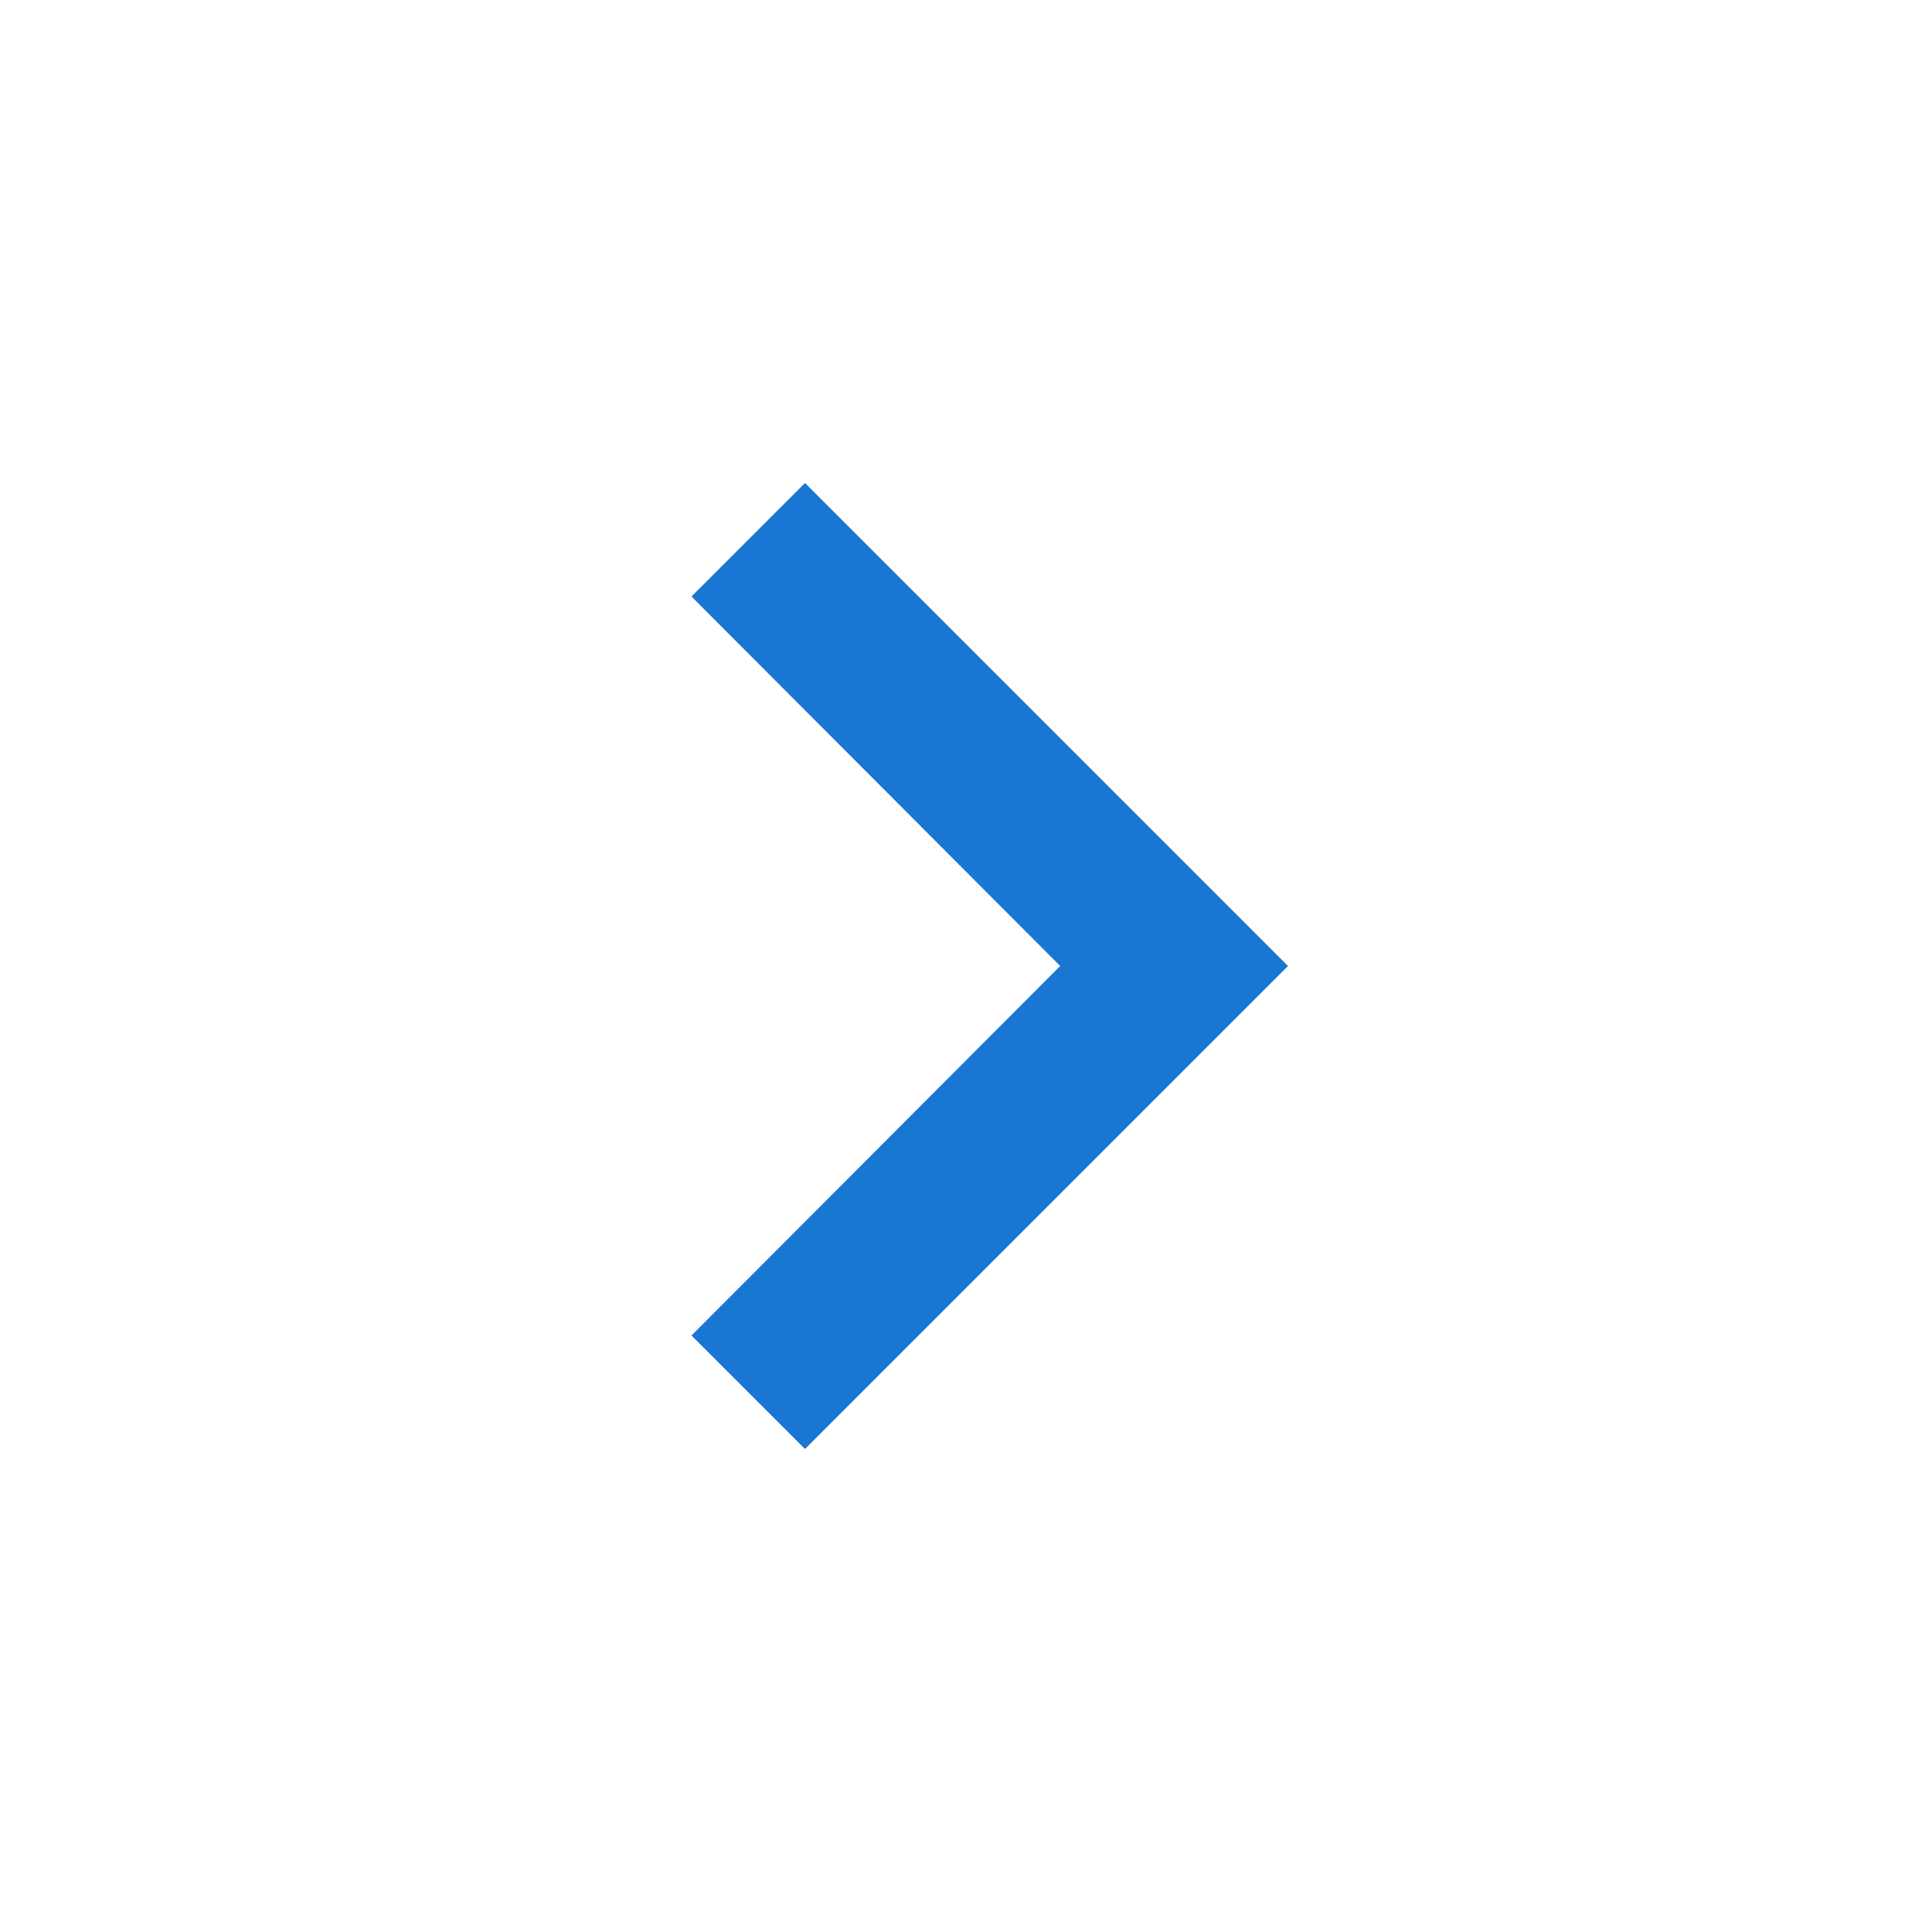
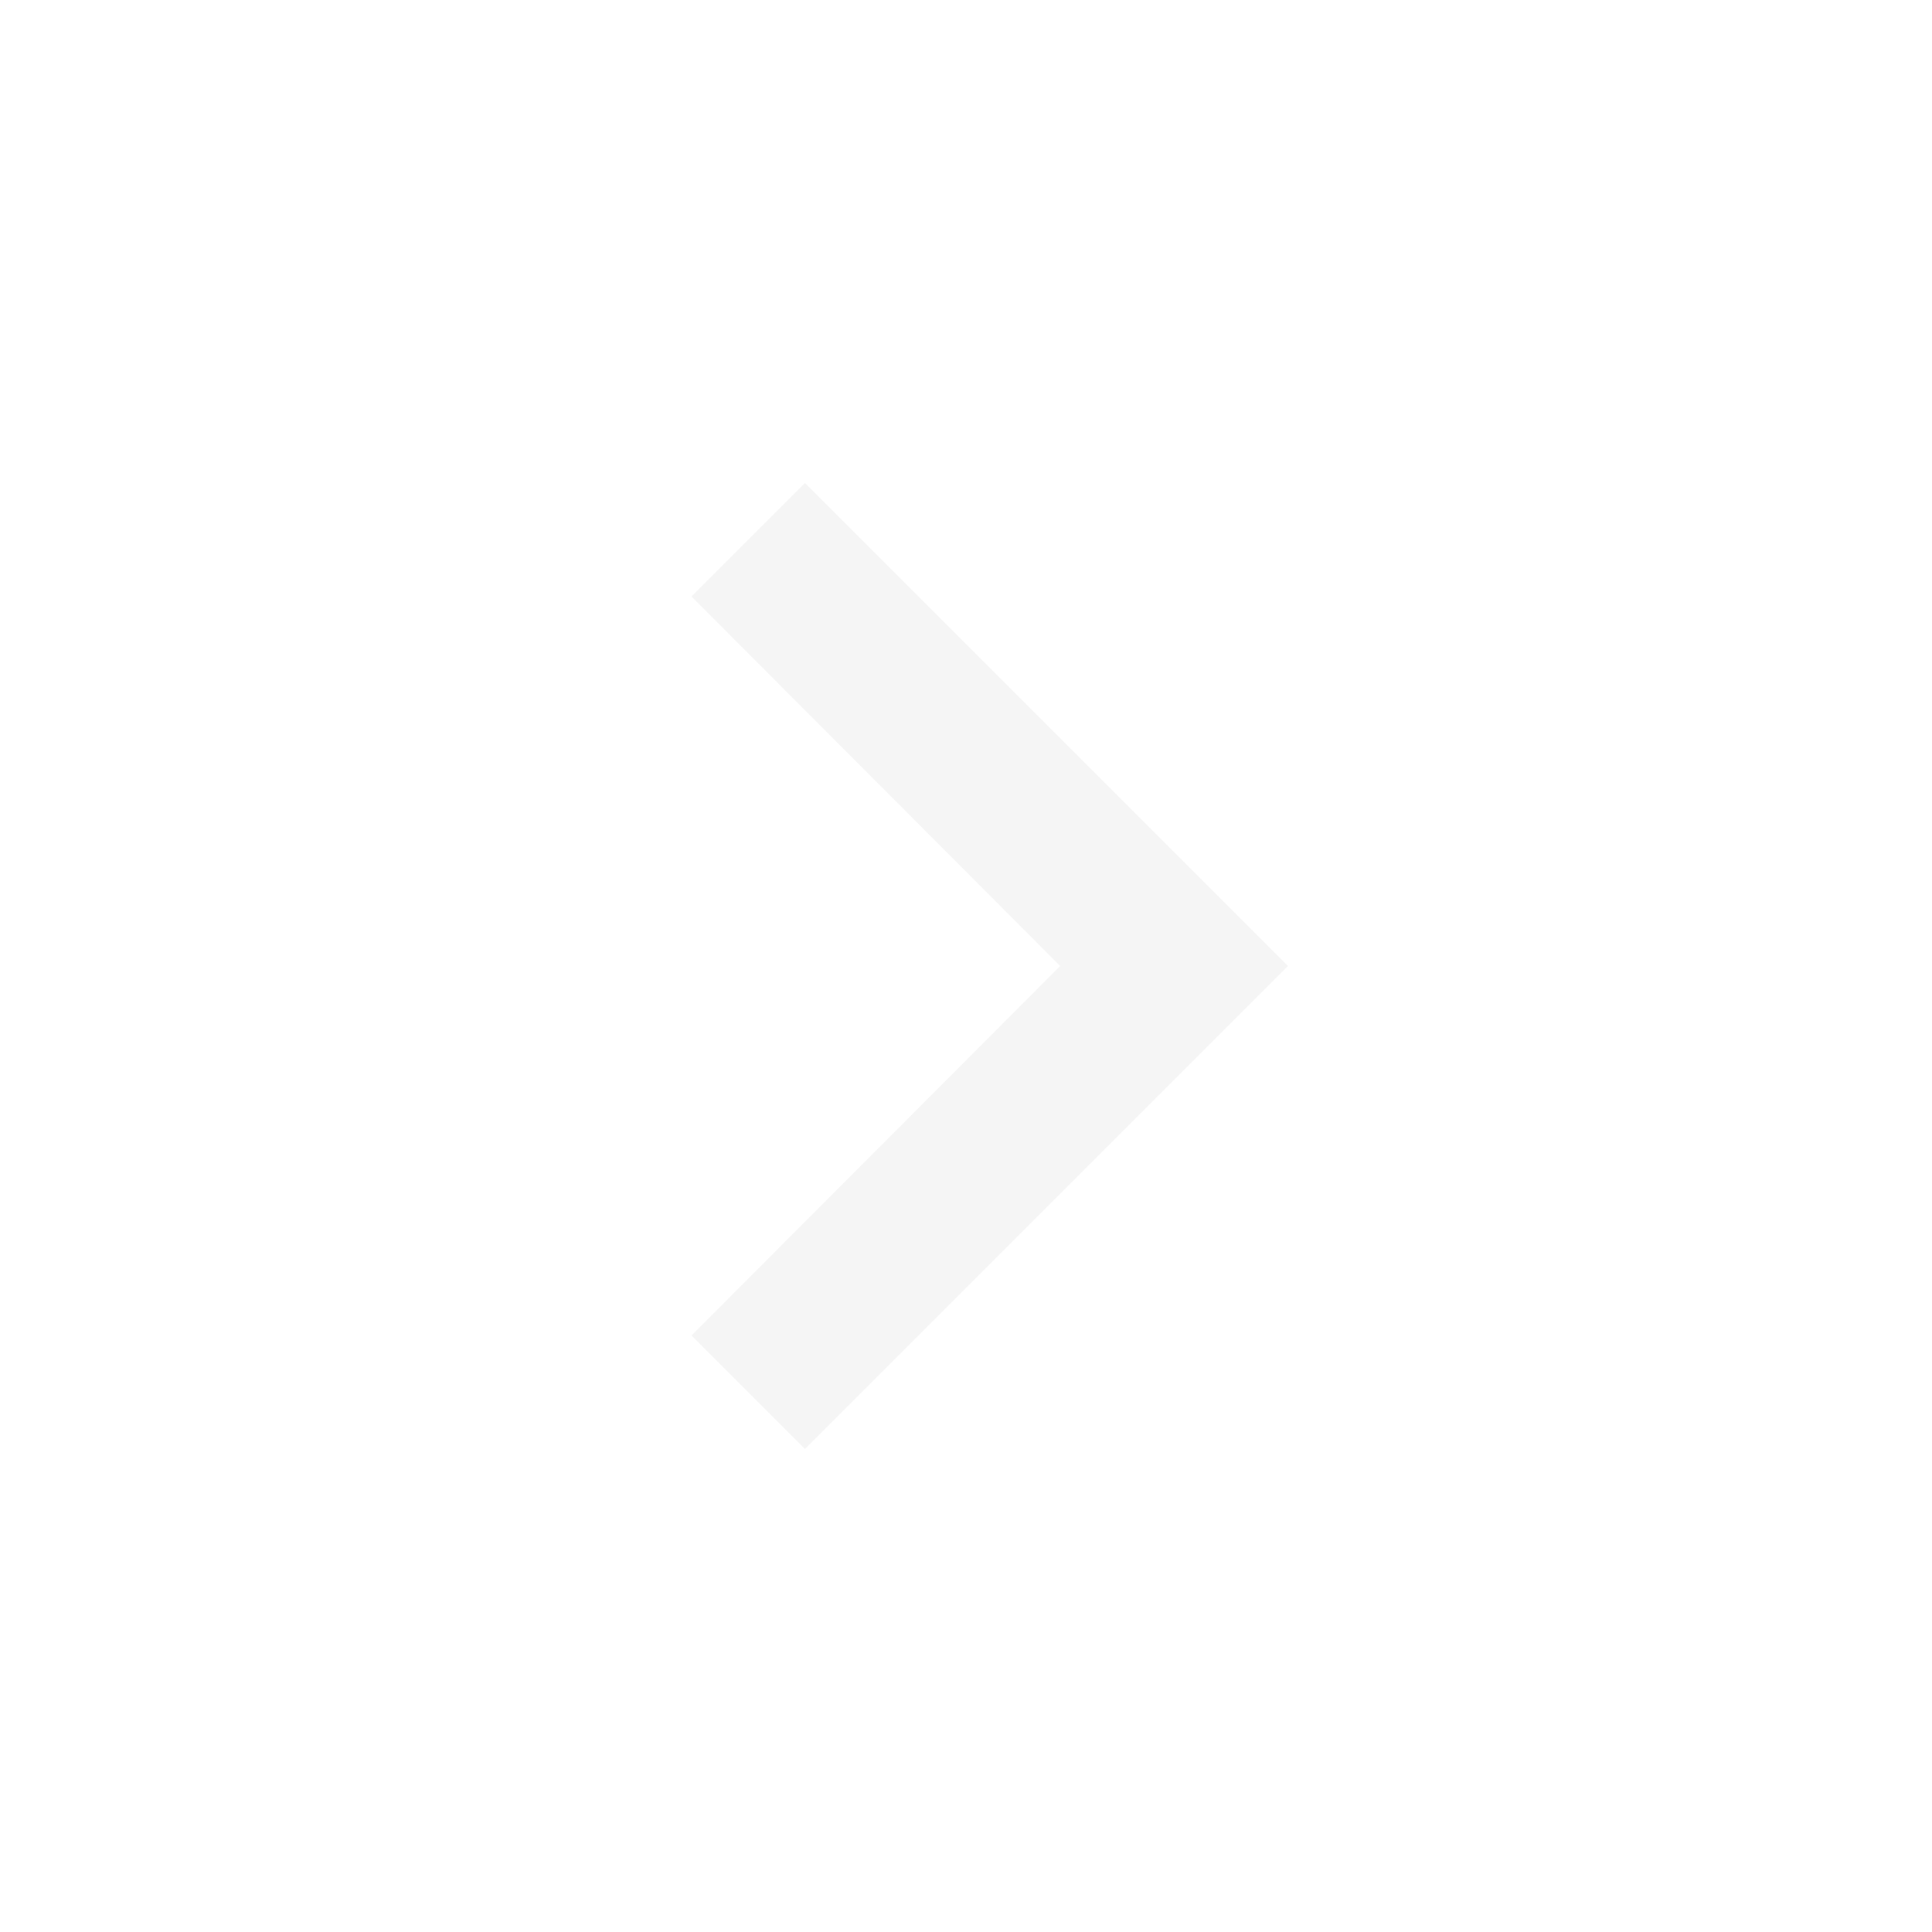
<svg xmlns="http://www.w3.org/2000/svg" width="24" height="24" viewBox="0 0 24 24">
-   <path fill="#1976d2" d="M8.59 16.59L13.17 12 8.59 7.41 10 6l6 6-6 6-1.41-1.41z" />
+   <path fill="#f5f5f5" d="M8.59 16.59L13.17 12 8.59 7.41 10 6l6 6-6 6-1.41-1.41z" />
  <path fill="none" d="M0 0h24v24H0V0z" />
</svg>
